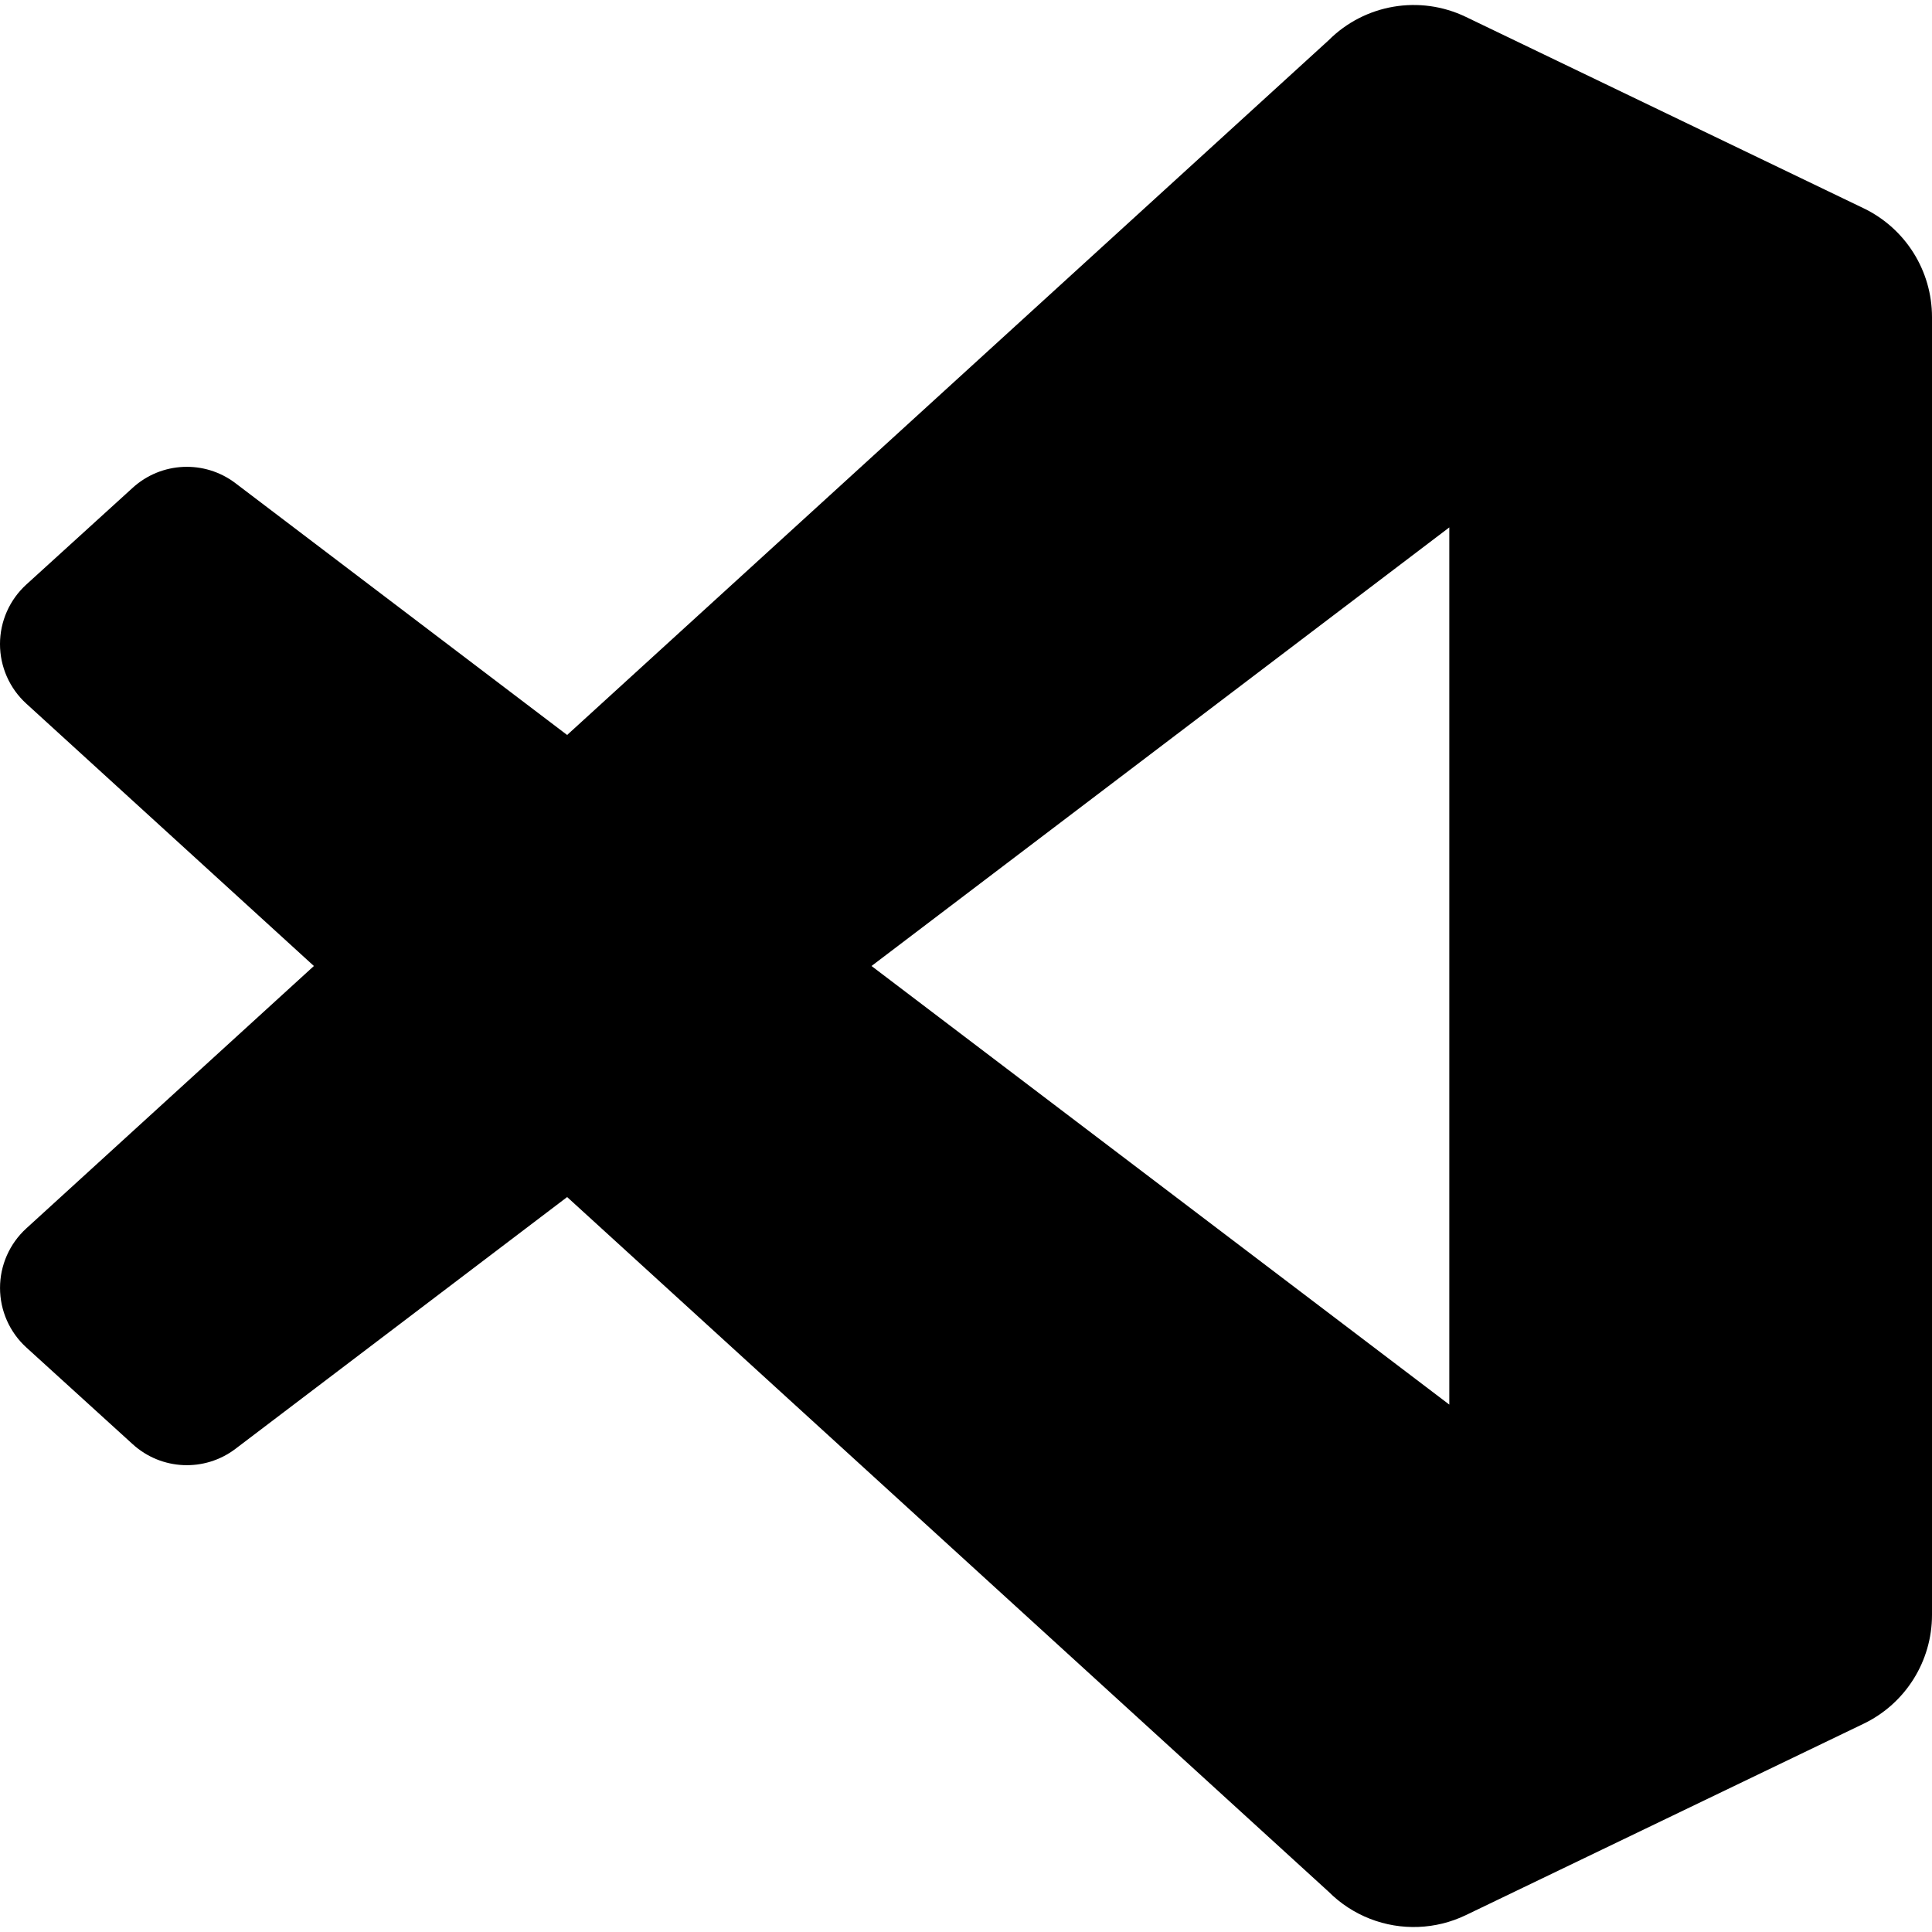
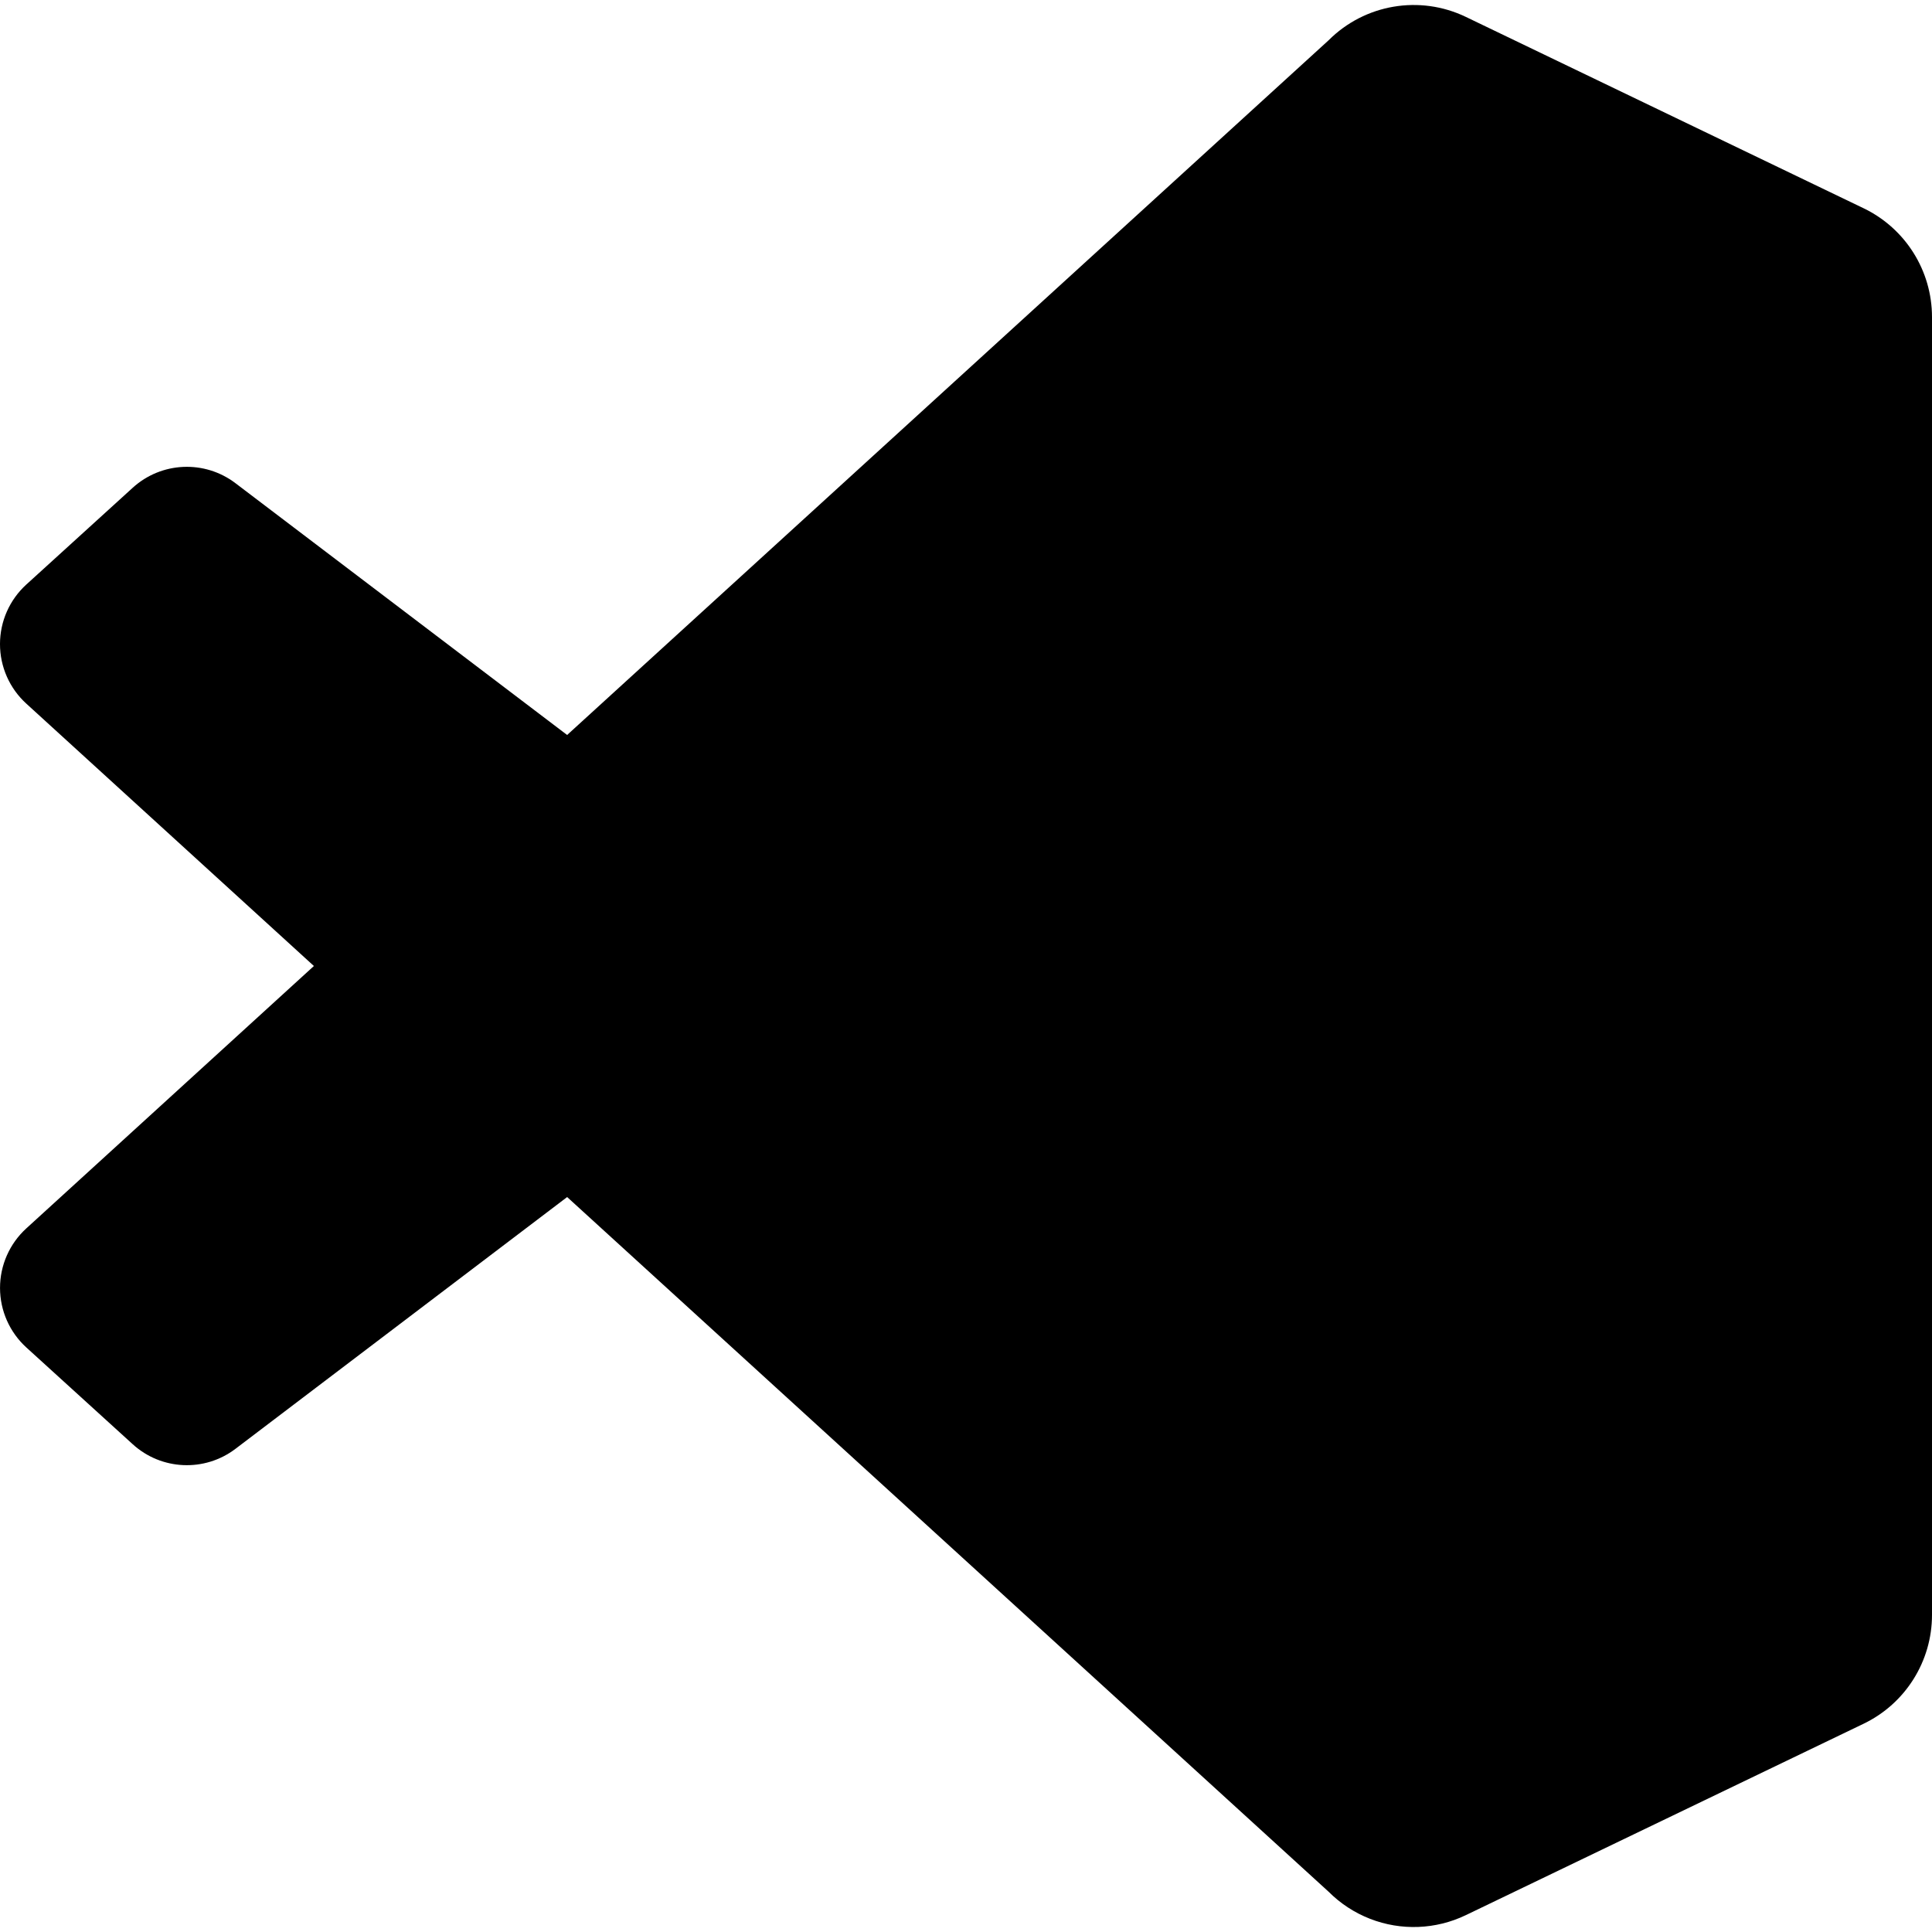
<svg xmlns="http://www.w3.org/2000/svg" viewBox="0 0 128 128">
-   <path fill-rule="evenodd" d="M90.767 127.126a7.968 7.968 0 0 0 6.35-.244l26.353-12.681a8 8 0 0 0 4.53-7.209V21.009a8 8 0 0 0-4.53-7.21L97.117 1.12a7.97 7.97 0 0 0-9.093 1.548l-50.45 46.026L15.6 32.013a5.328 5.328 0 0 0-6.807.302l-7.048 6.411a5.335 5.335 0 0 0-.006 7.888L20.796 64 1.74 81.387a5.336 5.336 0 0 0 .006 7.887l7.048 6.411a5.327 5.327 0 0 0 6.807.303l21.974-16.68 50.45 46.025a7.96 7.96 0 0 0 2.743 1.793Zm5.252-92.183L57.74 64l38.28 29.058V34.943Z" clip-rule="evenodd" />
+   <path fill="currentColor" d="M90.767 127.126a7.968 7.968 0 0 0 6.35-.244l26.353-12.681a8 8 0 0 0 4.53-7.209V21.009a8 8 0 0 0-4.53-7.21L97.117 1.12a7.97 7.97 0 0 0-9.093 1.548l-50.45 46.026L15.6 32.013a5.328 5.328 0 0 0-6.807.302l-7.048 6.411a5.335 5.335 0 0 0-.006 7.888L20.796 64 1.74 81.387a5.336 5.336 0 0 0 .006 7.887l7.048 6.411a5.327 5.327 0 0 0 6.807.303l21.974-16.68 50.45 46.025a7.96 7.96 0 0 0 2.743 1.793Zm5.252-92.183L57.74 64l38.28 29.058V34.943Z" clip-rule="evenodd" />
</svg>
